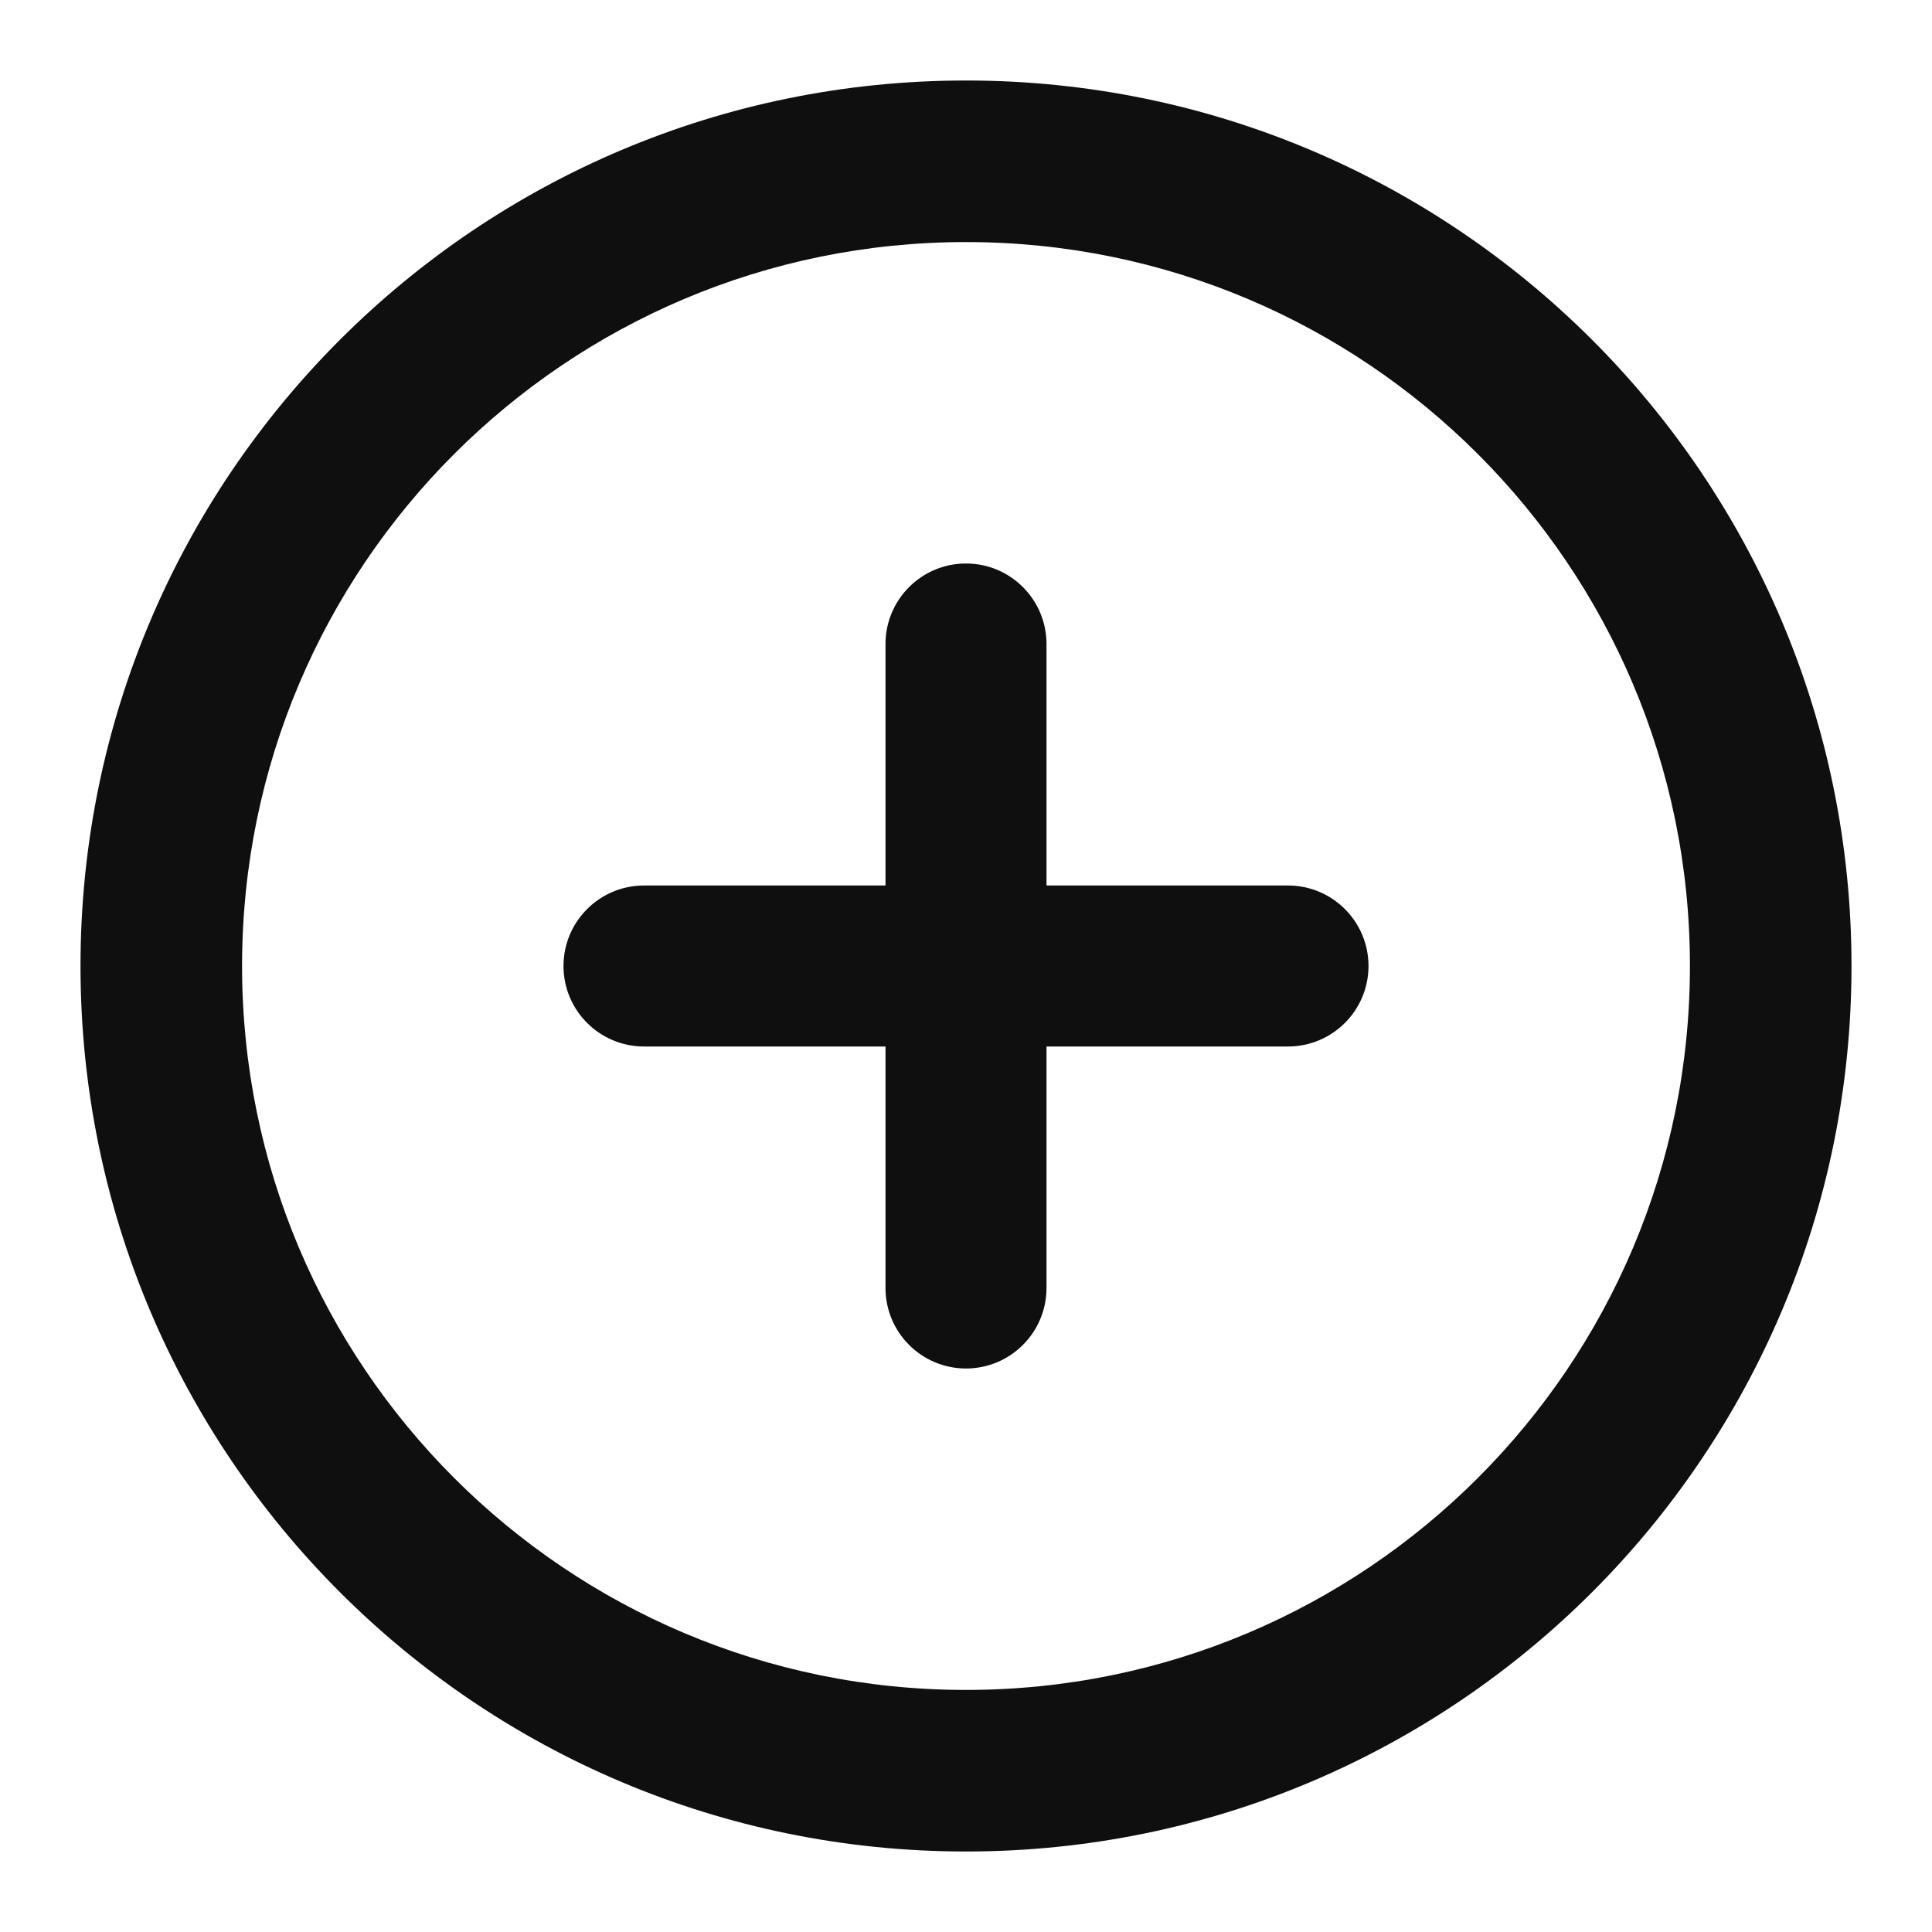
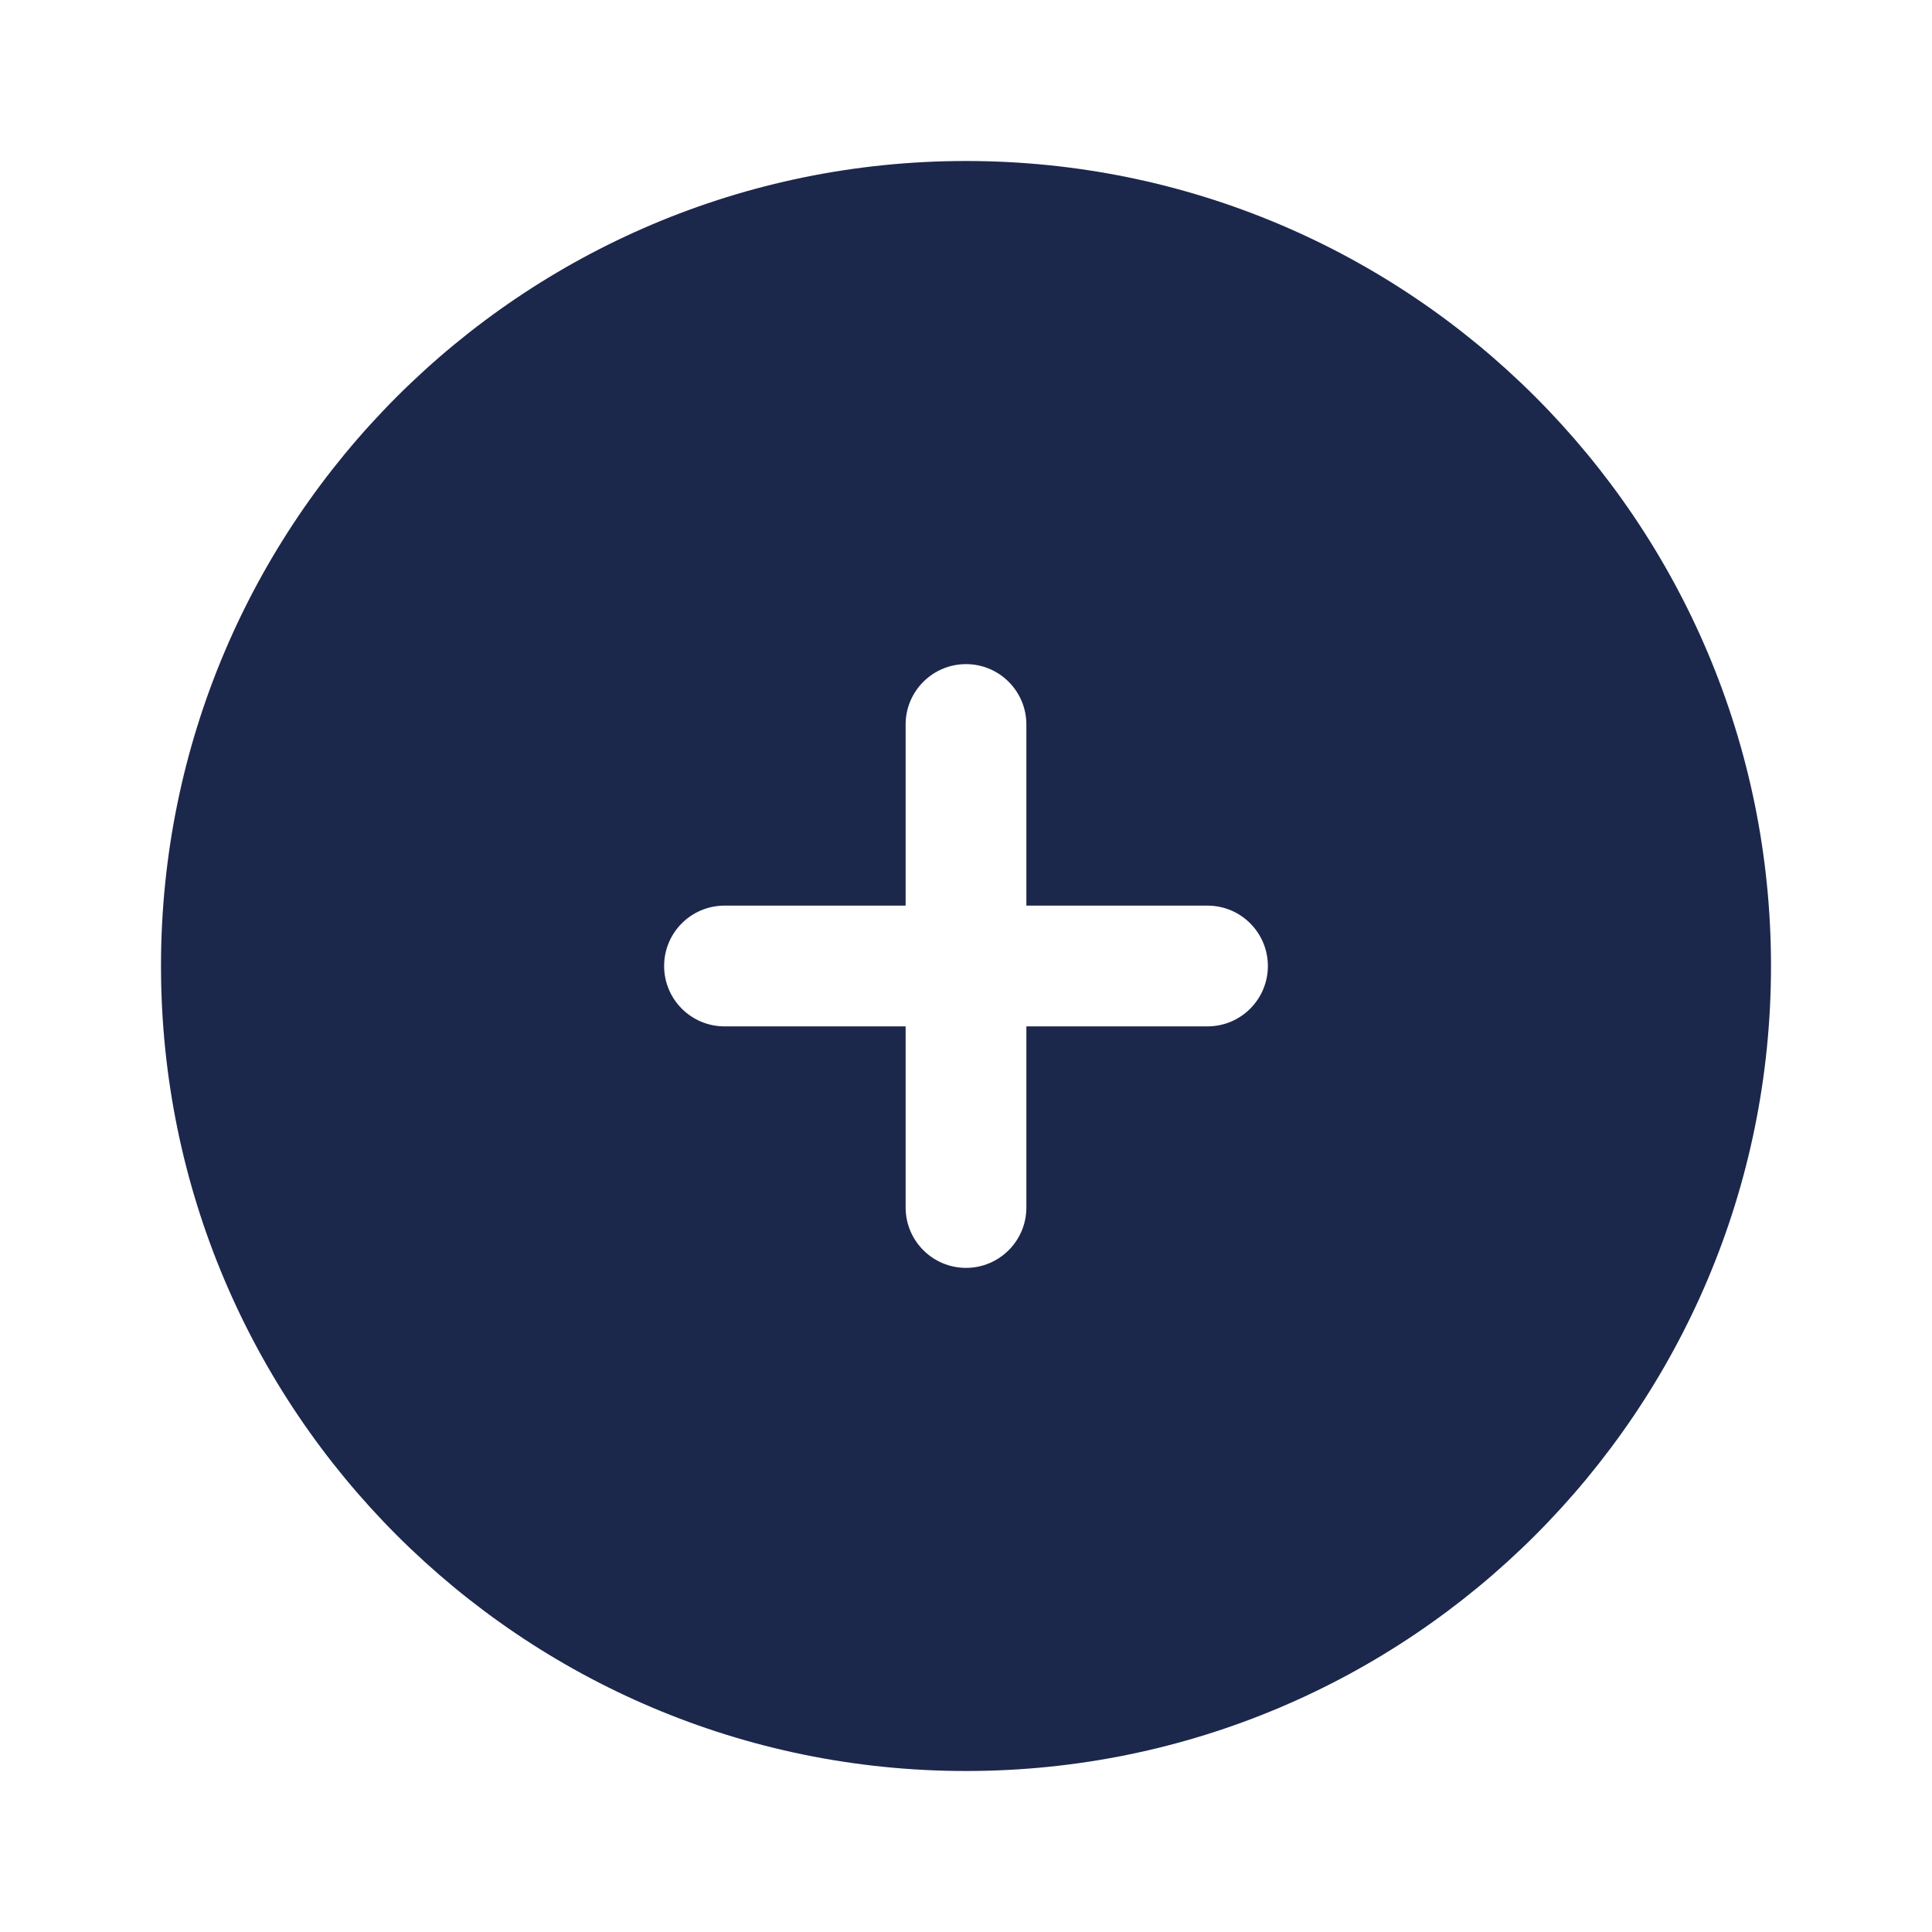
<svg xmlns="http://www.w3.org/2000/svg" width="800px" height="800px" viewBox="0 0 24 24" fill="none">
-   <path d="M11 8C11 7.448 11.448 7 12 7C12.552 7 13 7.448 13 8V11H16C16.552 11 17 11.448 17 12C17 12.552 16.552 13 16 13H13V16C13 16.552 12.552 17 12 17C11.448 17 11 16.552 11 16V13H8C7.448 13 7 12.552 7 12C7 11.448 7.448 11 8 11H11V8Z" fill="#0F0F0F" />
-   <path fill-rule="evenodd" clip-rule="evenodd" d="M23 12C23 18.075 18.075 23 12 23C5.925 23 1 18.075 1 12C1 5.925 5.925 1 12 1C18.075 1 23 5.925 23 12ZM3.007 12C3.007 16.967 7.033 20.993 12 20.993C16.967 20.993 20.993 16.967 20.993 12C20.993 7.033 16.967 3.007 12 3.007C7.033 3.007 3.007 7.033 3.007 12Z" fill="#0F0F0F" />
+   <path fill-rule="evenodd" clip-rule="evenodd" d="M12 22C17.523 22 22 17.523 22 12C22 6.477 17.523 2 12 2C6.477 2 2 6.477 2 12C2 17.523 6.477 22 12 22ZM12.75 9C12.75 8.586 12.414 8.25 12 8.25C11.586 8.25 11.25 8.586 11.25 9L11.25 11.25H9C8.586 11.25 8.25 11.586 8.25 12C8.25 12.414 8.586 12.75 9 12.75H11.25V15C11.25 15.414 11.586 15.75 12 15.75C12.414 15.75 12.75 15.414 12.75 15L12.75 12.75H15C15.414 12.75 15.75 12.414 15.75 12C15.75 11.586 15.414 11.25 15 11.25H12.75V9Z" fill="#1C274C" />
</svg>
